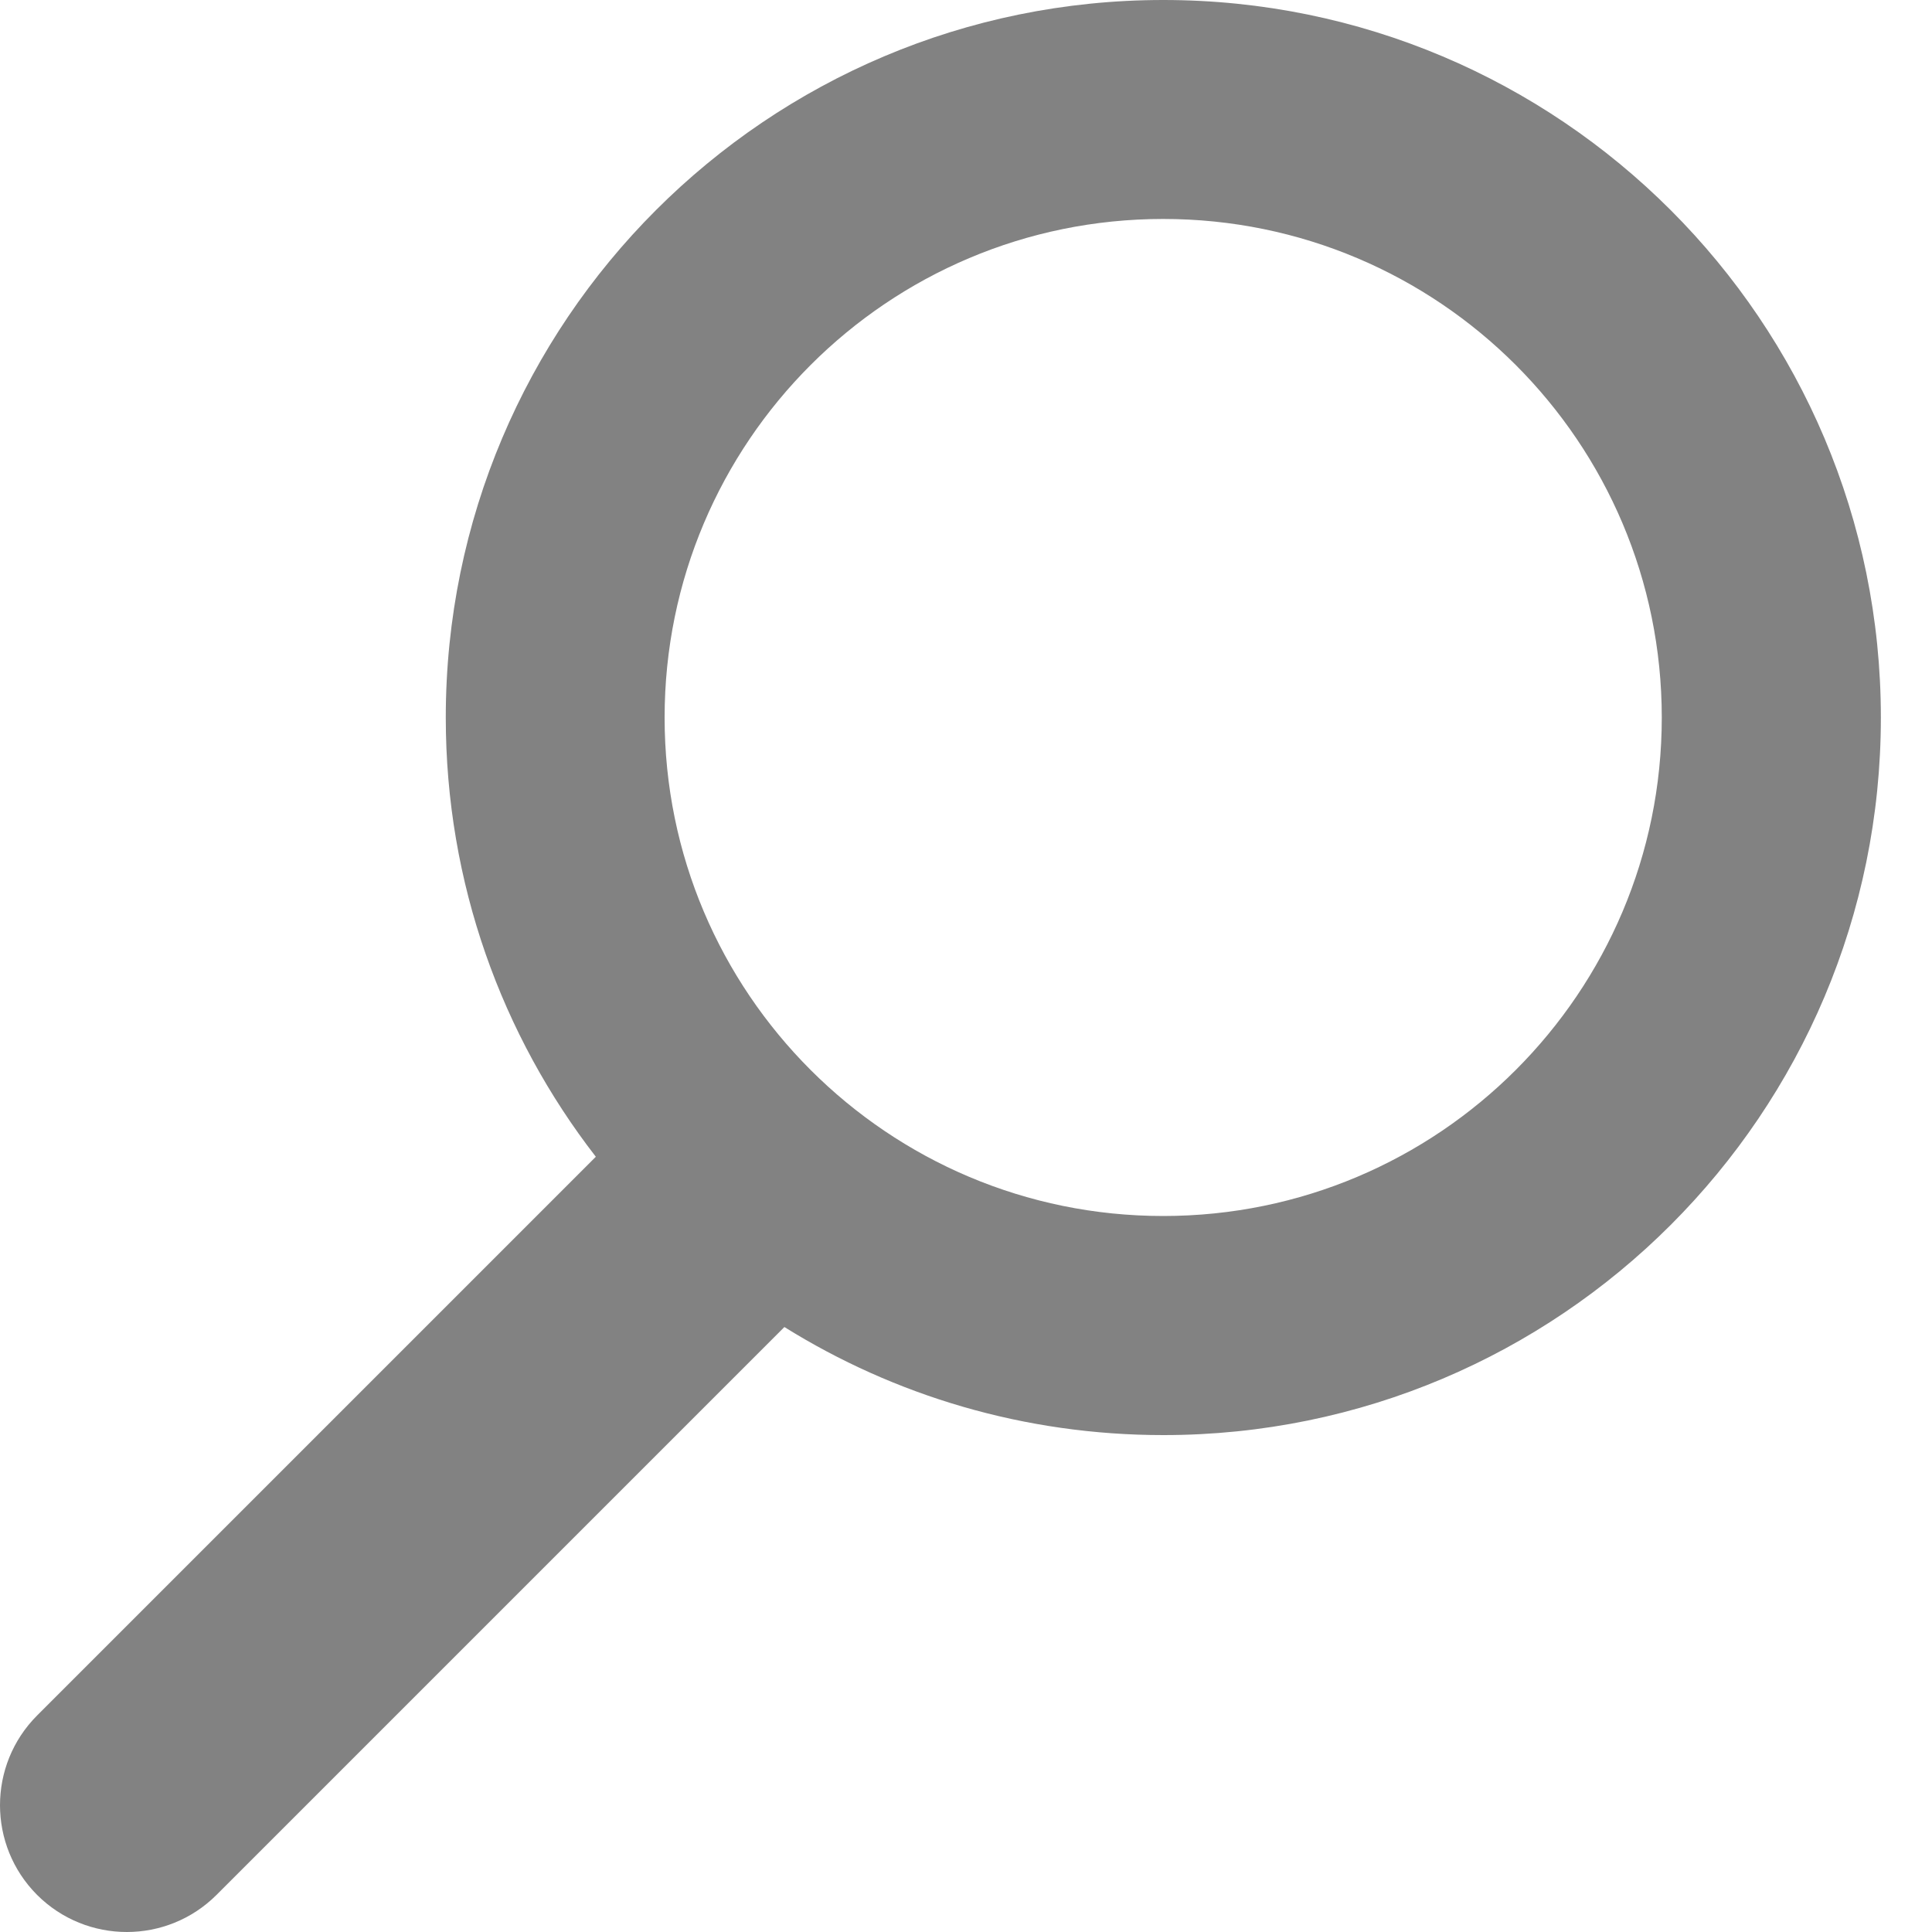
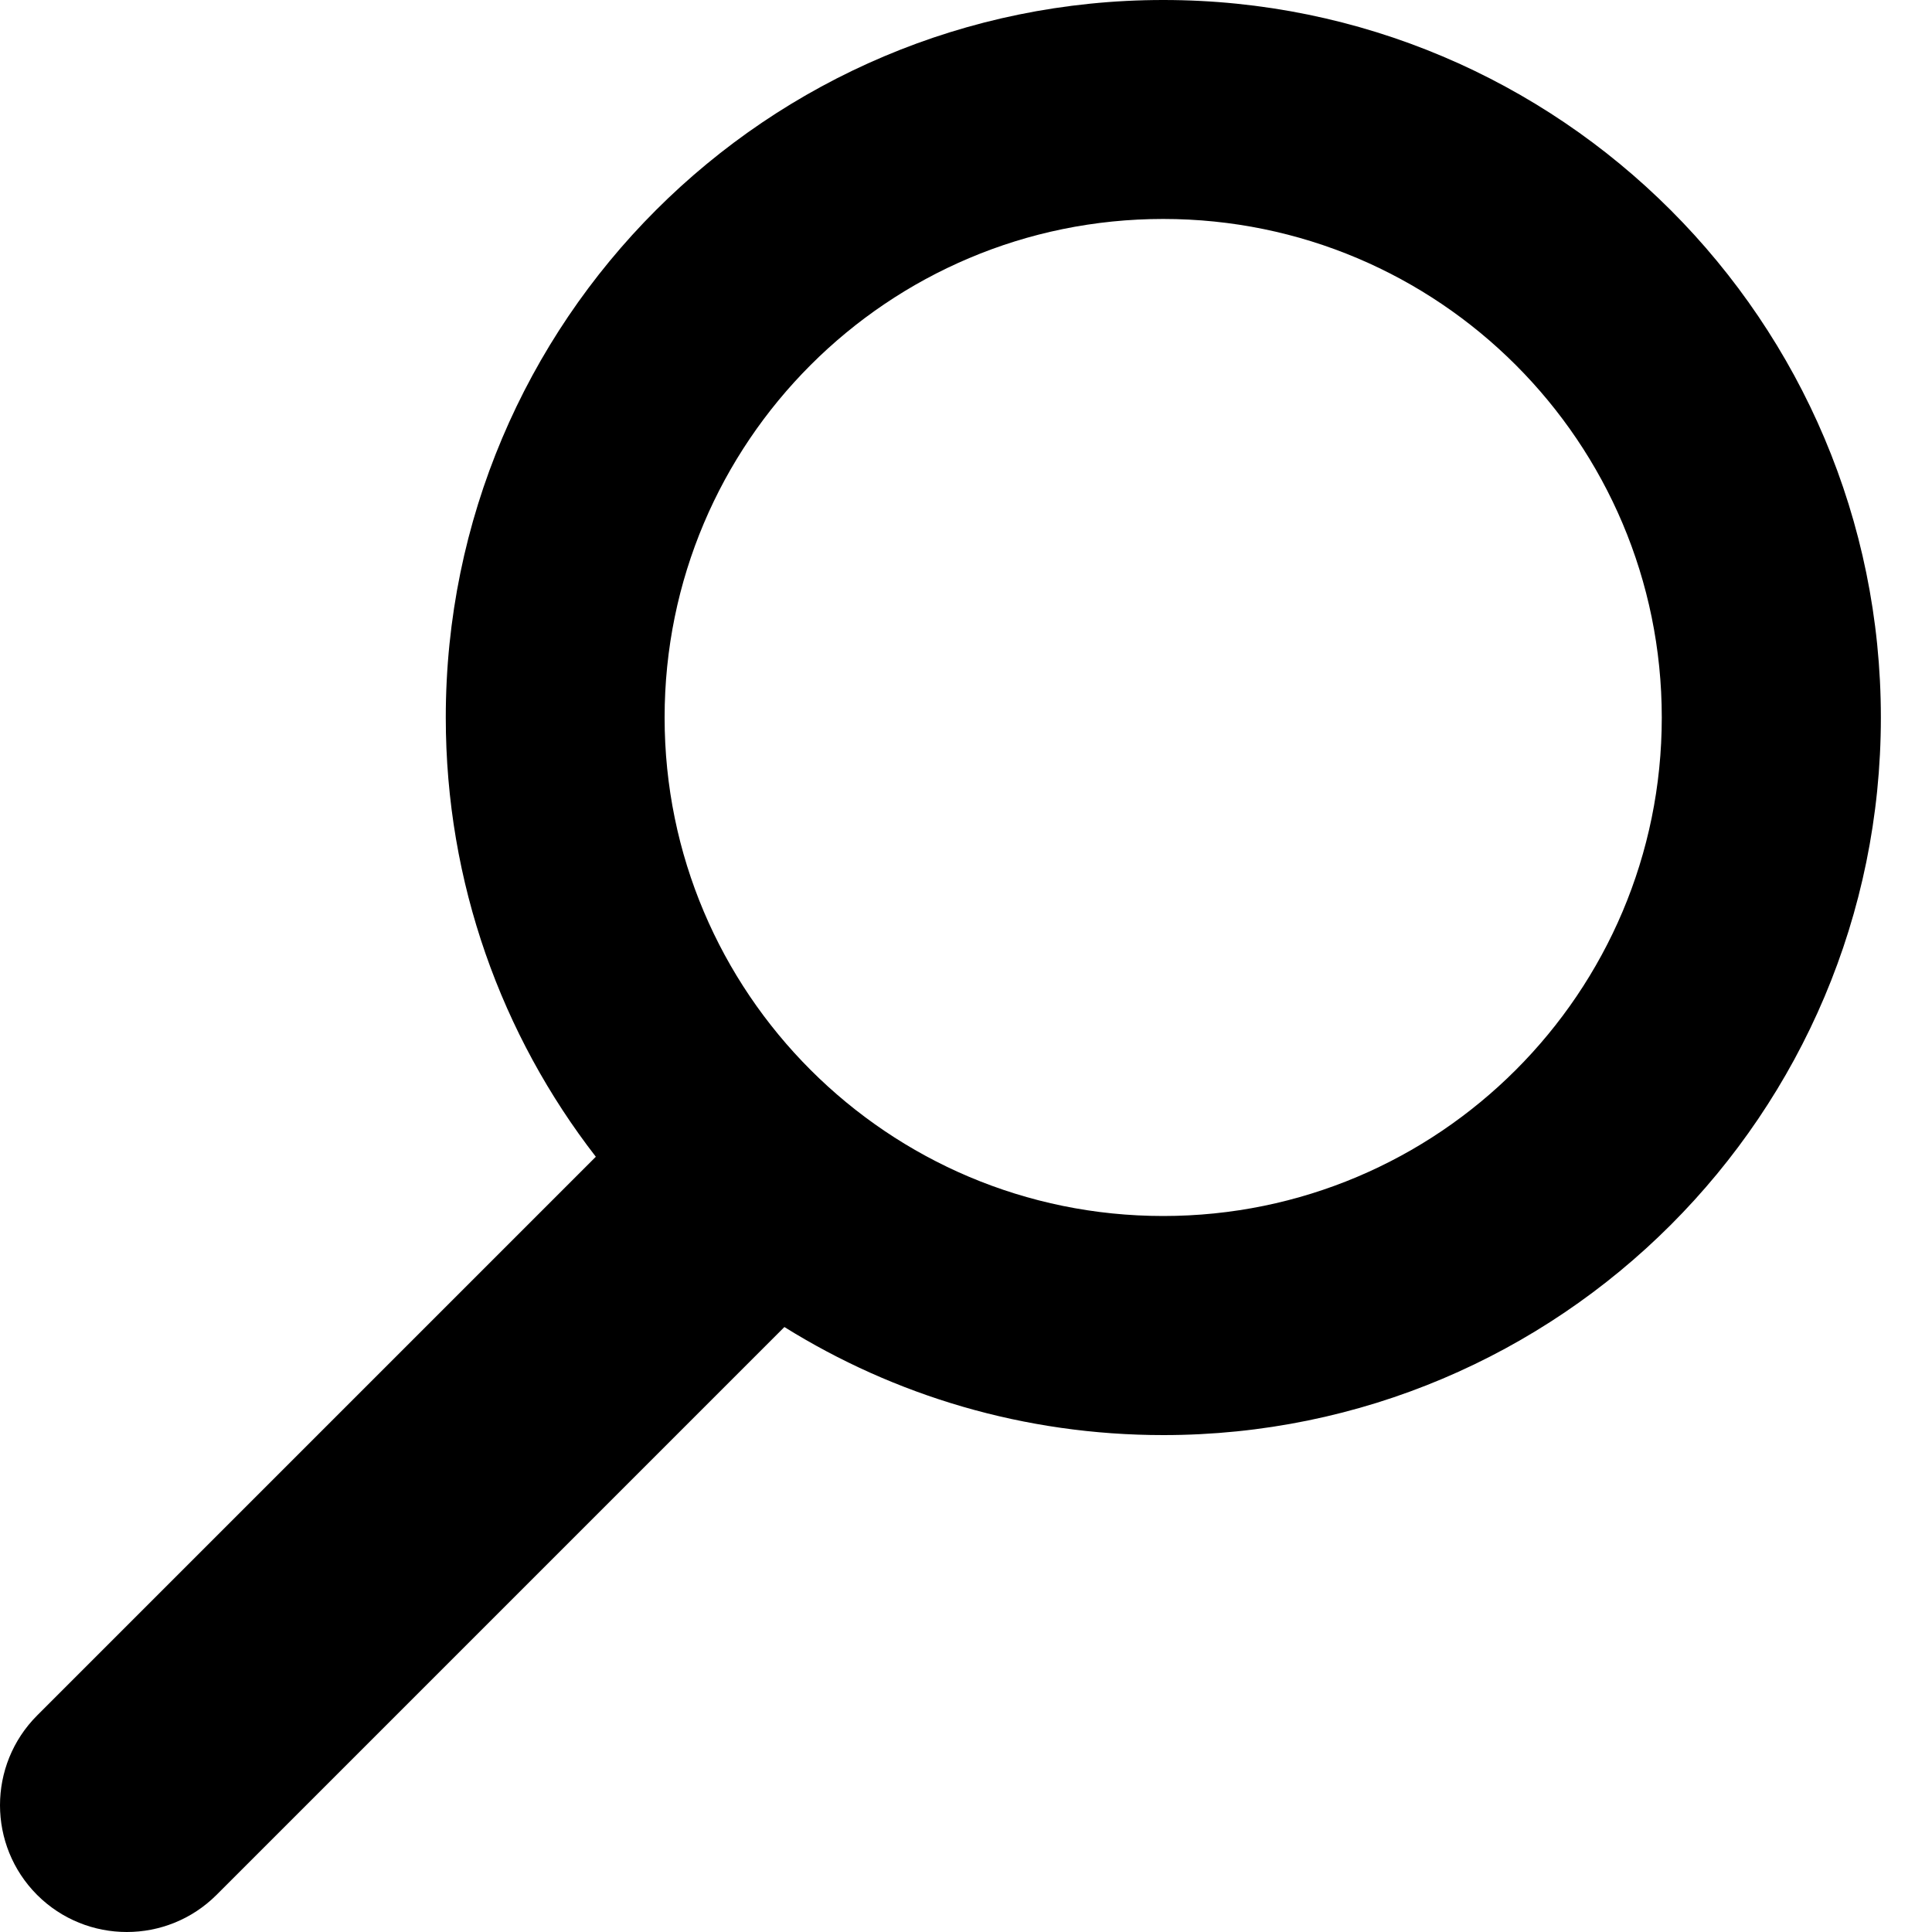
- <svg xmlns="http://www.w3.org/2000/svg" width="15" height="15" viewBox="0 0 15 15" fill="none">
-   <path fill-rule="evenodd" clip-rule="evenodd" d="M14.603 5.571C14.603 8.648 12.109 11.142 9.032 11.142C7.952 11.142 6.944 10.835 6.09 10.303L1.681 14.712C1.296 15.096 0.673 15.096 0.288 14.712C-0.096 14.327 -0.096 13.704 0.288 13.319L4.626 8.981C3.896 8.039 3.461 6.856 3.461 5.571C3.461 2.494 5.955 0 9.032 0C12.109 0 14.603 2.494 14.603 5.571ZM12.902 5.571C12.902 7.708 11.169 9.441 9.031 9.441C6.893 9.441 5.16 7.708 5.16 5.571C5.16 3.433 6.893 1.7 9.031 1.7C11.169 1.7 12.902 3.433 12.902 5.571Z" fill="#828282" />
+ <svg xmlns="http://www.w3.org/2000/svg" width="15" height="15" viewBox="0 0 15 15">
+   <path fill-rule="evenodd" clip-rule="evenodd" d="M14.603 5.571C14.603 8.648 12.109 11.142 9.032 11.142C7.952 11.142 6.944 10.835 6.09 10.303L1.681 14.712C1.296 15.096 0.673 15.096 0.288 14.712C-0.096 14.327 -0.096 13.704 0.288 13.319L4.626 8.981C3.896 8.039 3.461 6.856 3.461 5.571C3.461 2.494 5.955 0 9.032 0C12.109 0 14.603 2.494 14.603 5.571ZM12.902 5.571C12.902 7.708 11.169 9.441 9.031 9.441C6.893 9.441 5.16 7.708 5.16 5.571C5.16 3.433 6.893 1.7 9.031 1.7C11.169 1.7 12.902 3.433 12.902 5.571Z" />
</svg>
